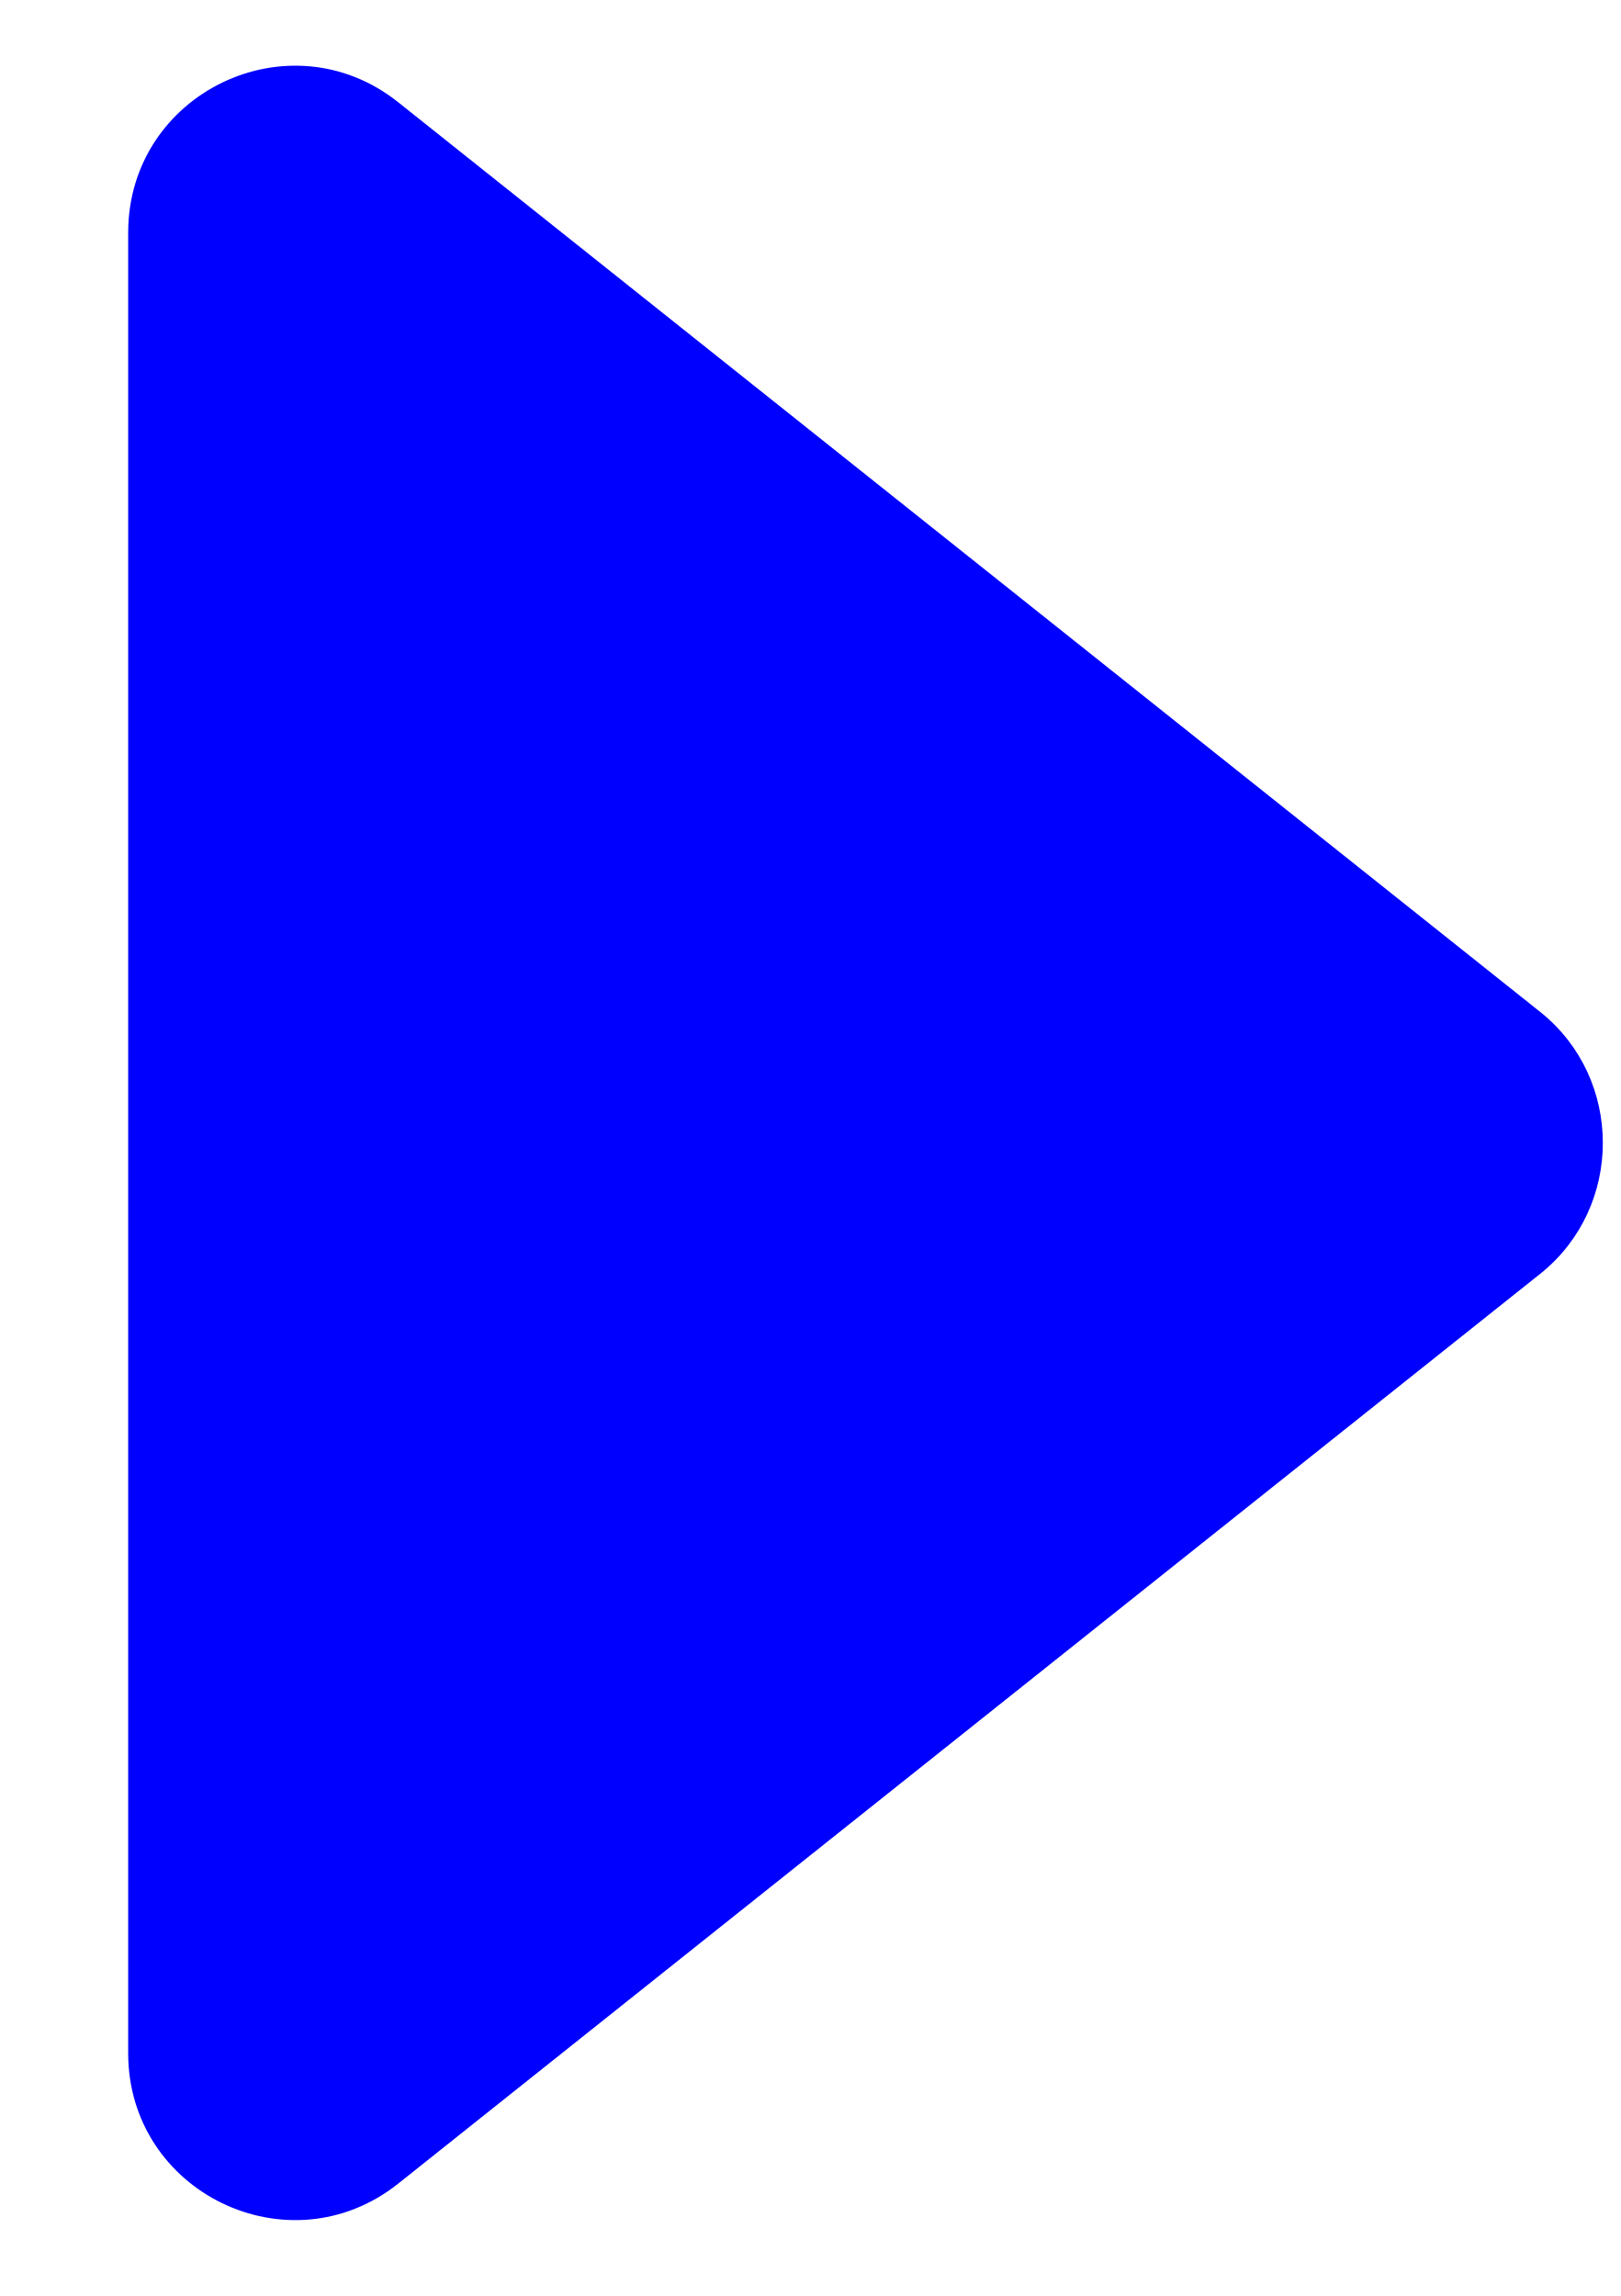
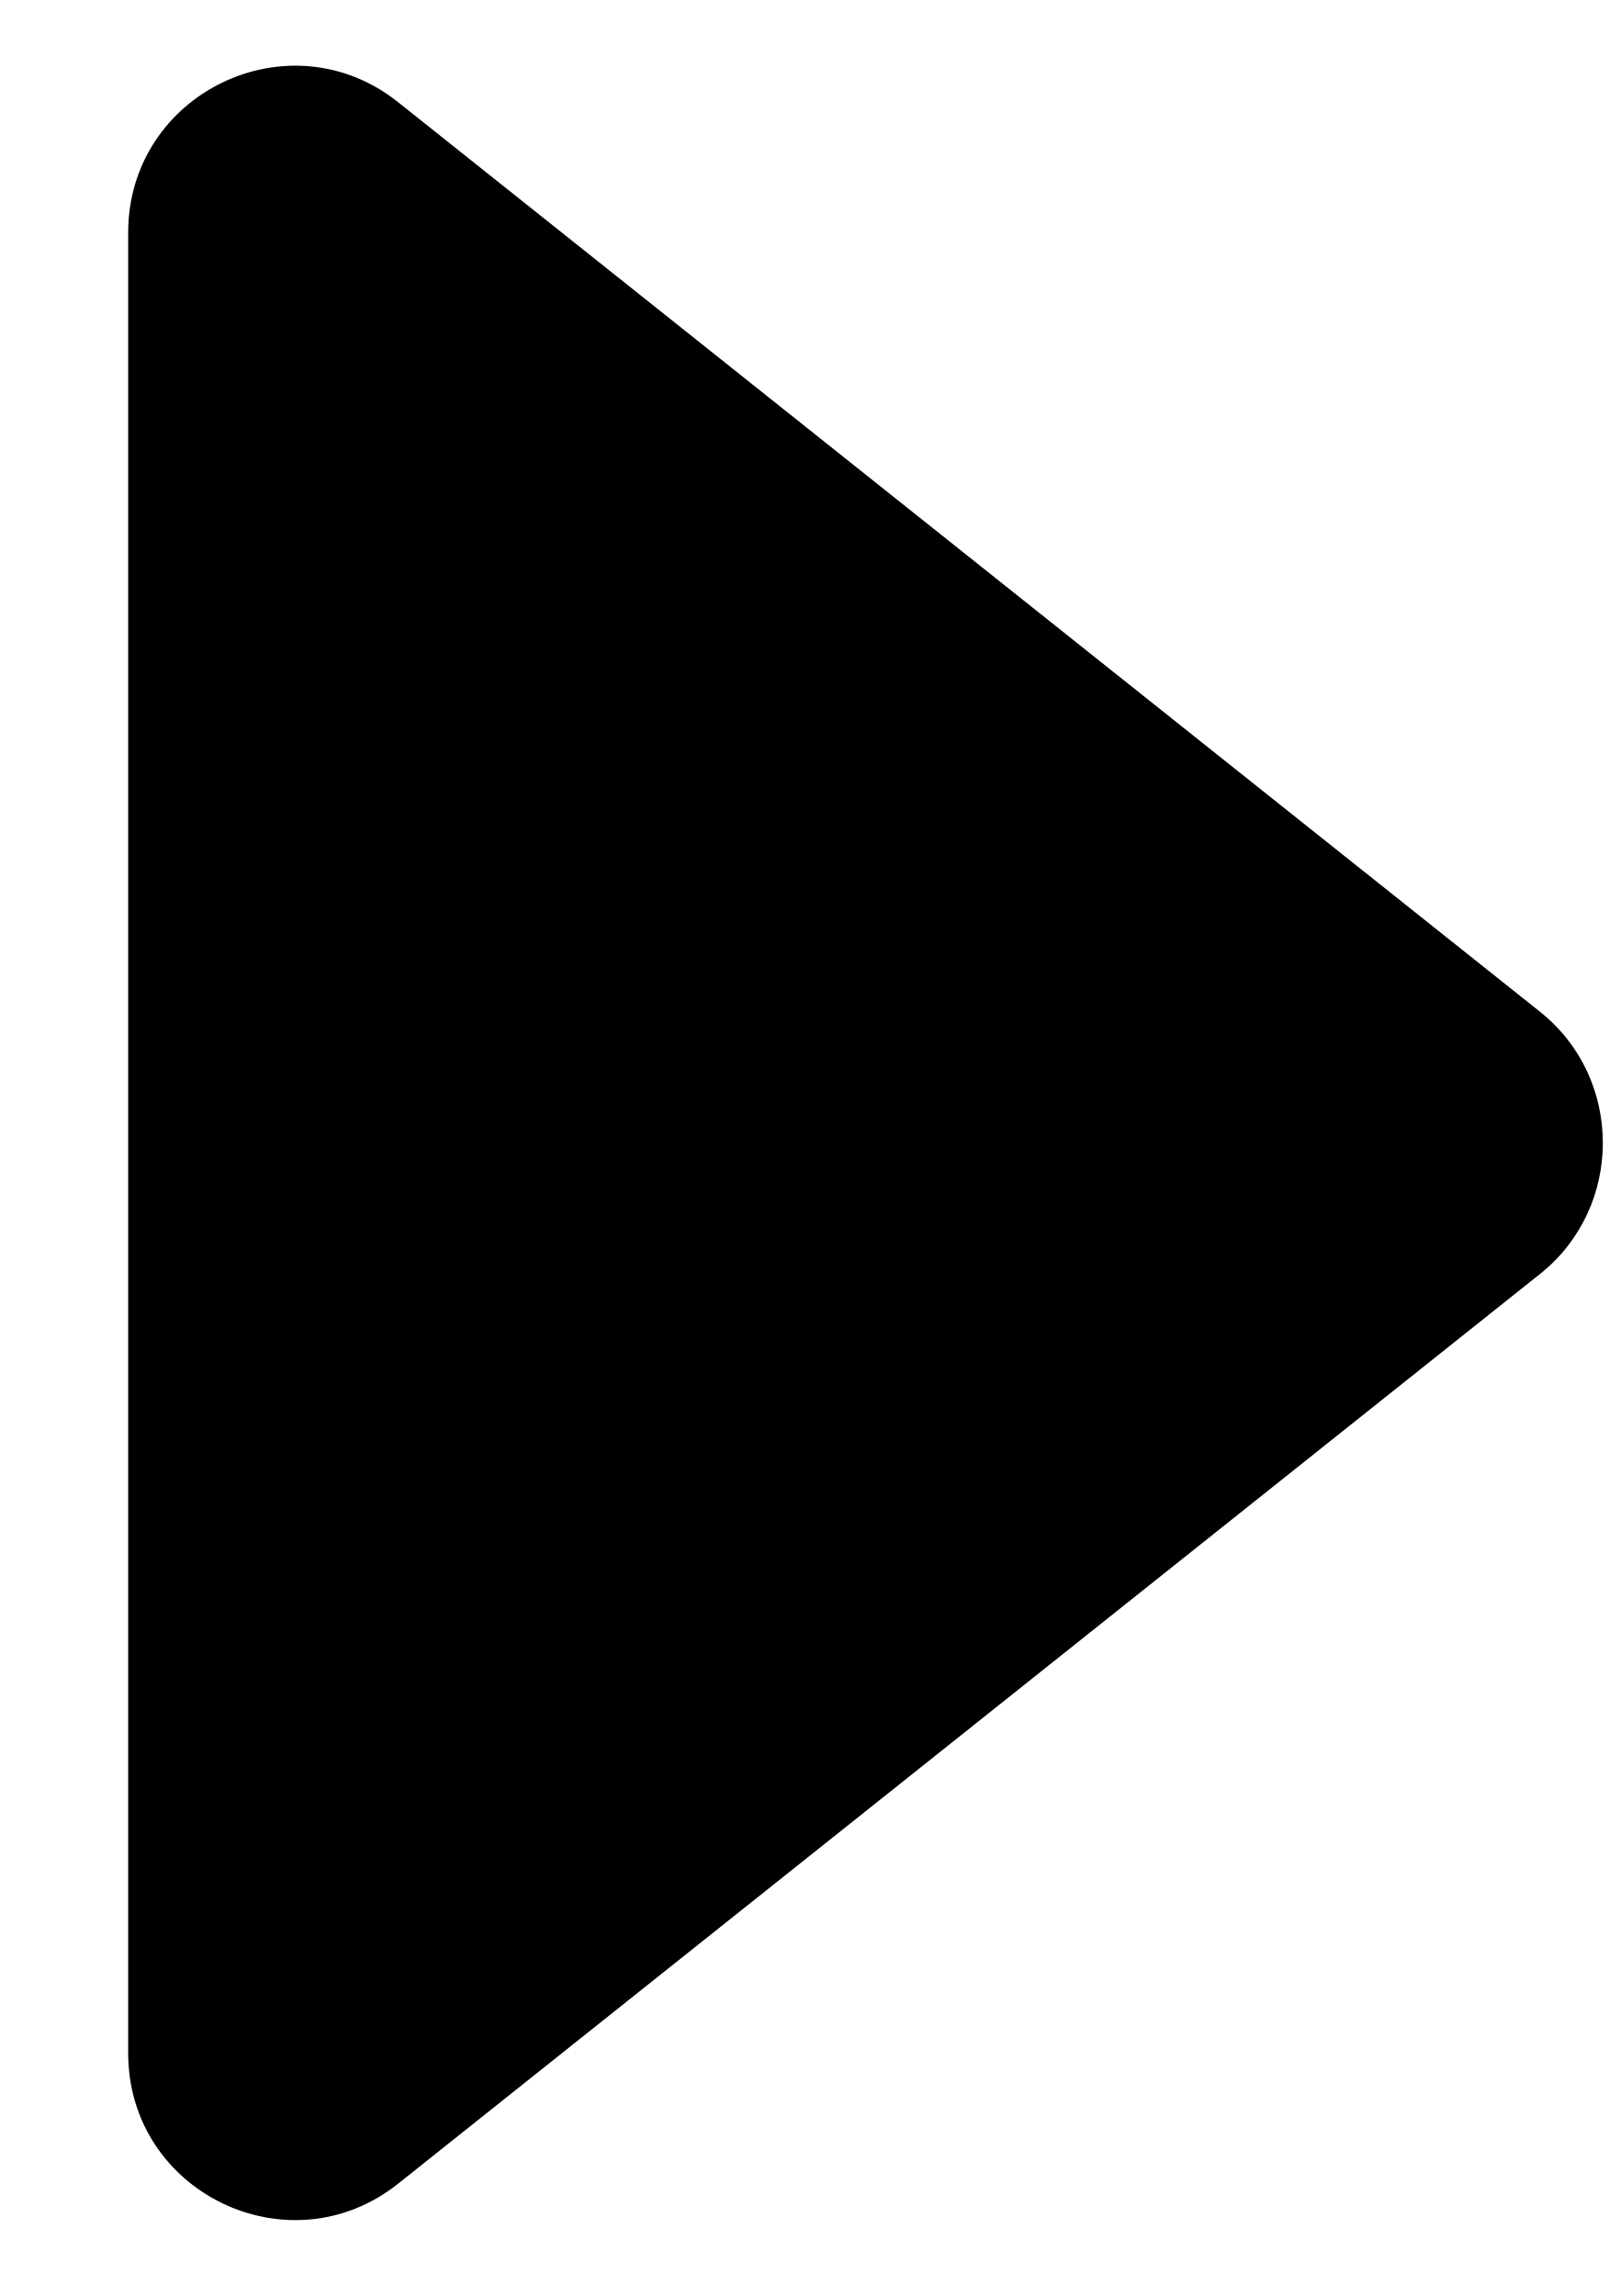
<svg xmlns="http://www.w3.org/2000/svg" width="12" height="17" viewBox="0 0 12 17" fill="none">
-   <path d="M11.407 9.429L2.947 16.169C2.139 16.81 0.949 16.234 0.949 15.202V1.723C0.949 0.691 2.139 0.114 2.947 0.756L11.407 7.495C12.021 7.988 12.021 8.936 11.407 9.429Z" fill="blue" />
+   <path d="M11.407 9.429L2.947 16.169C2.139 16.81 0.949 16.234 0.949 15.202V1.723C0.949 0.691 2.139 0.114 2.947 0.756L11.407 7.495C12.021 7.988 12.021 8.936 11.407 9.429Z" fill="black" />
</svg>
